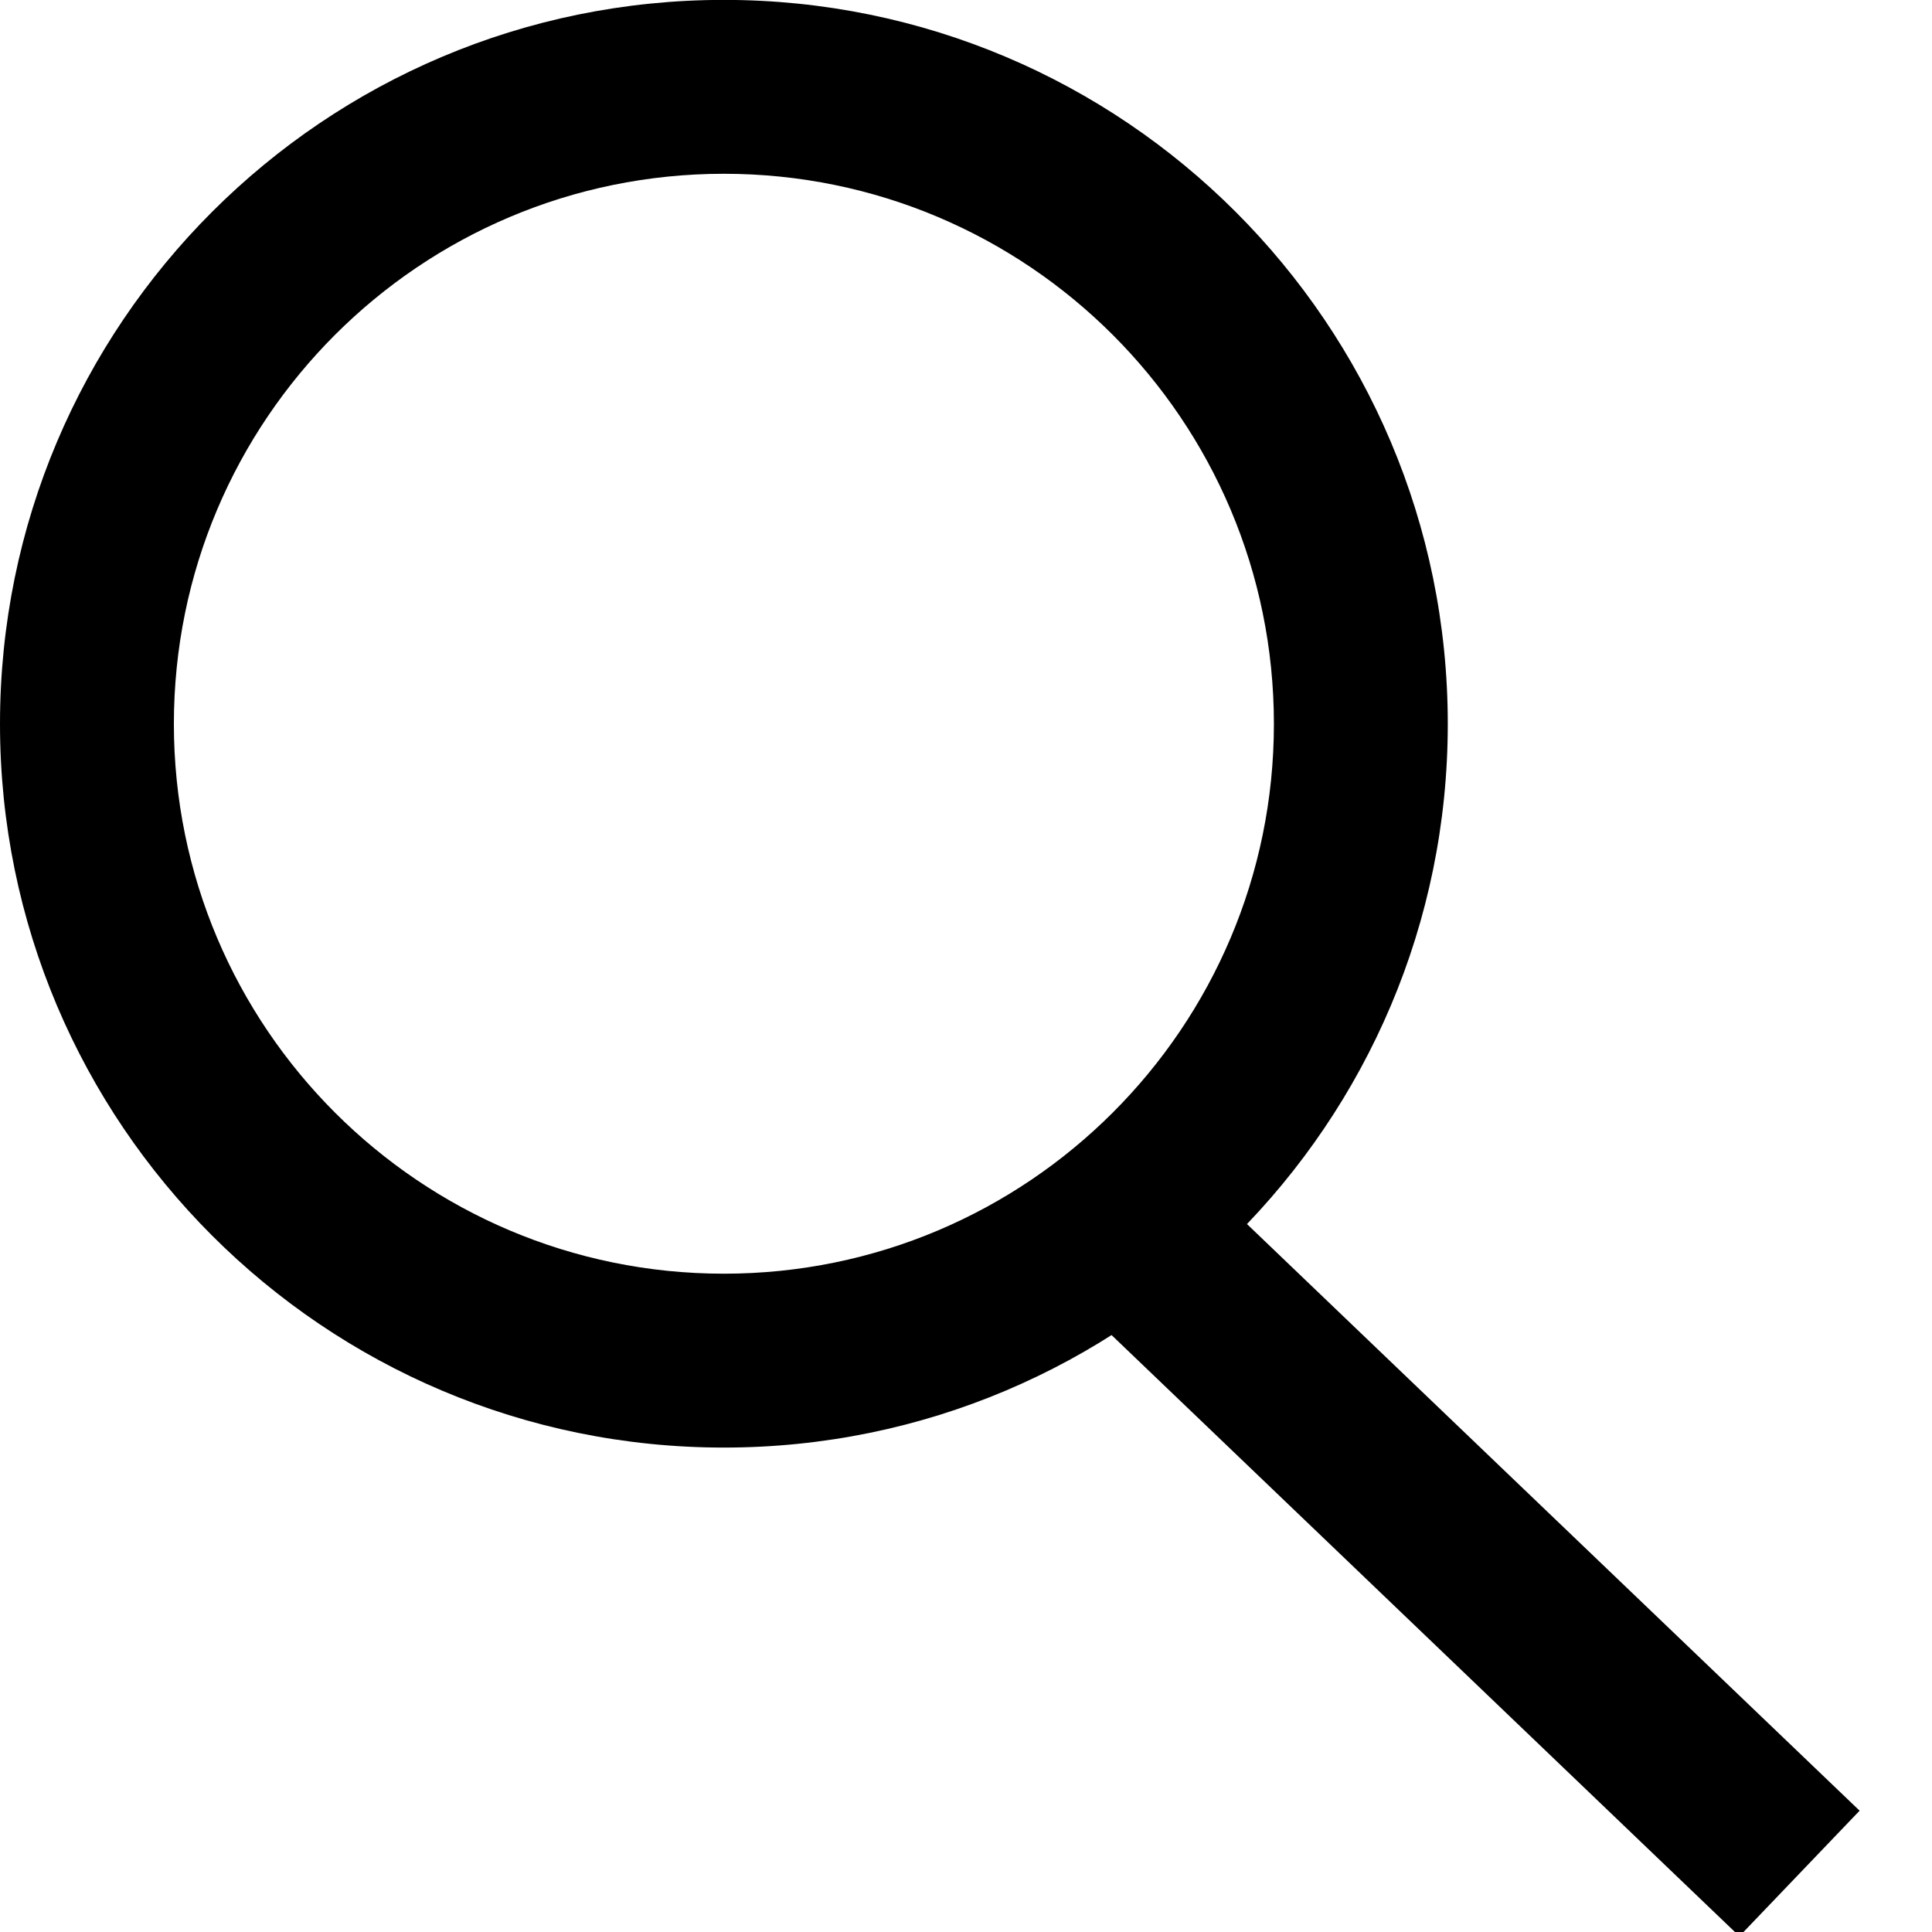
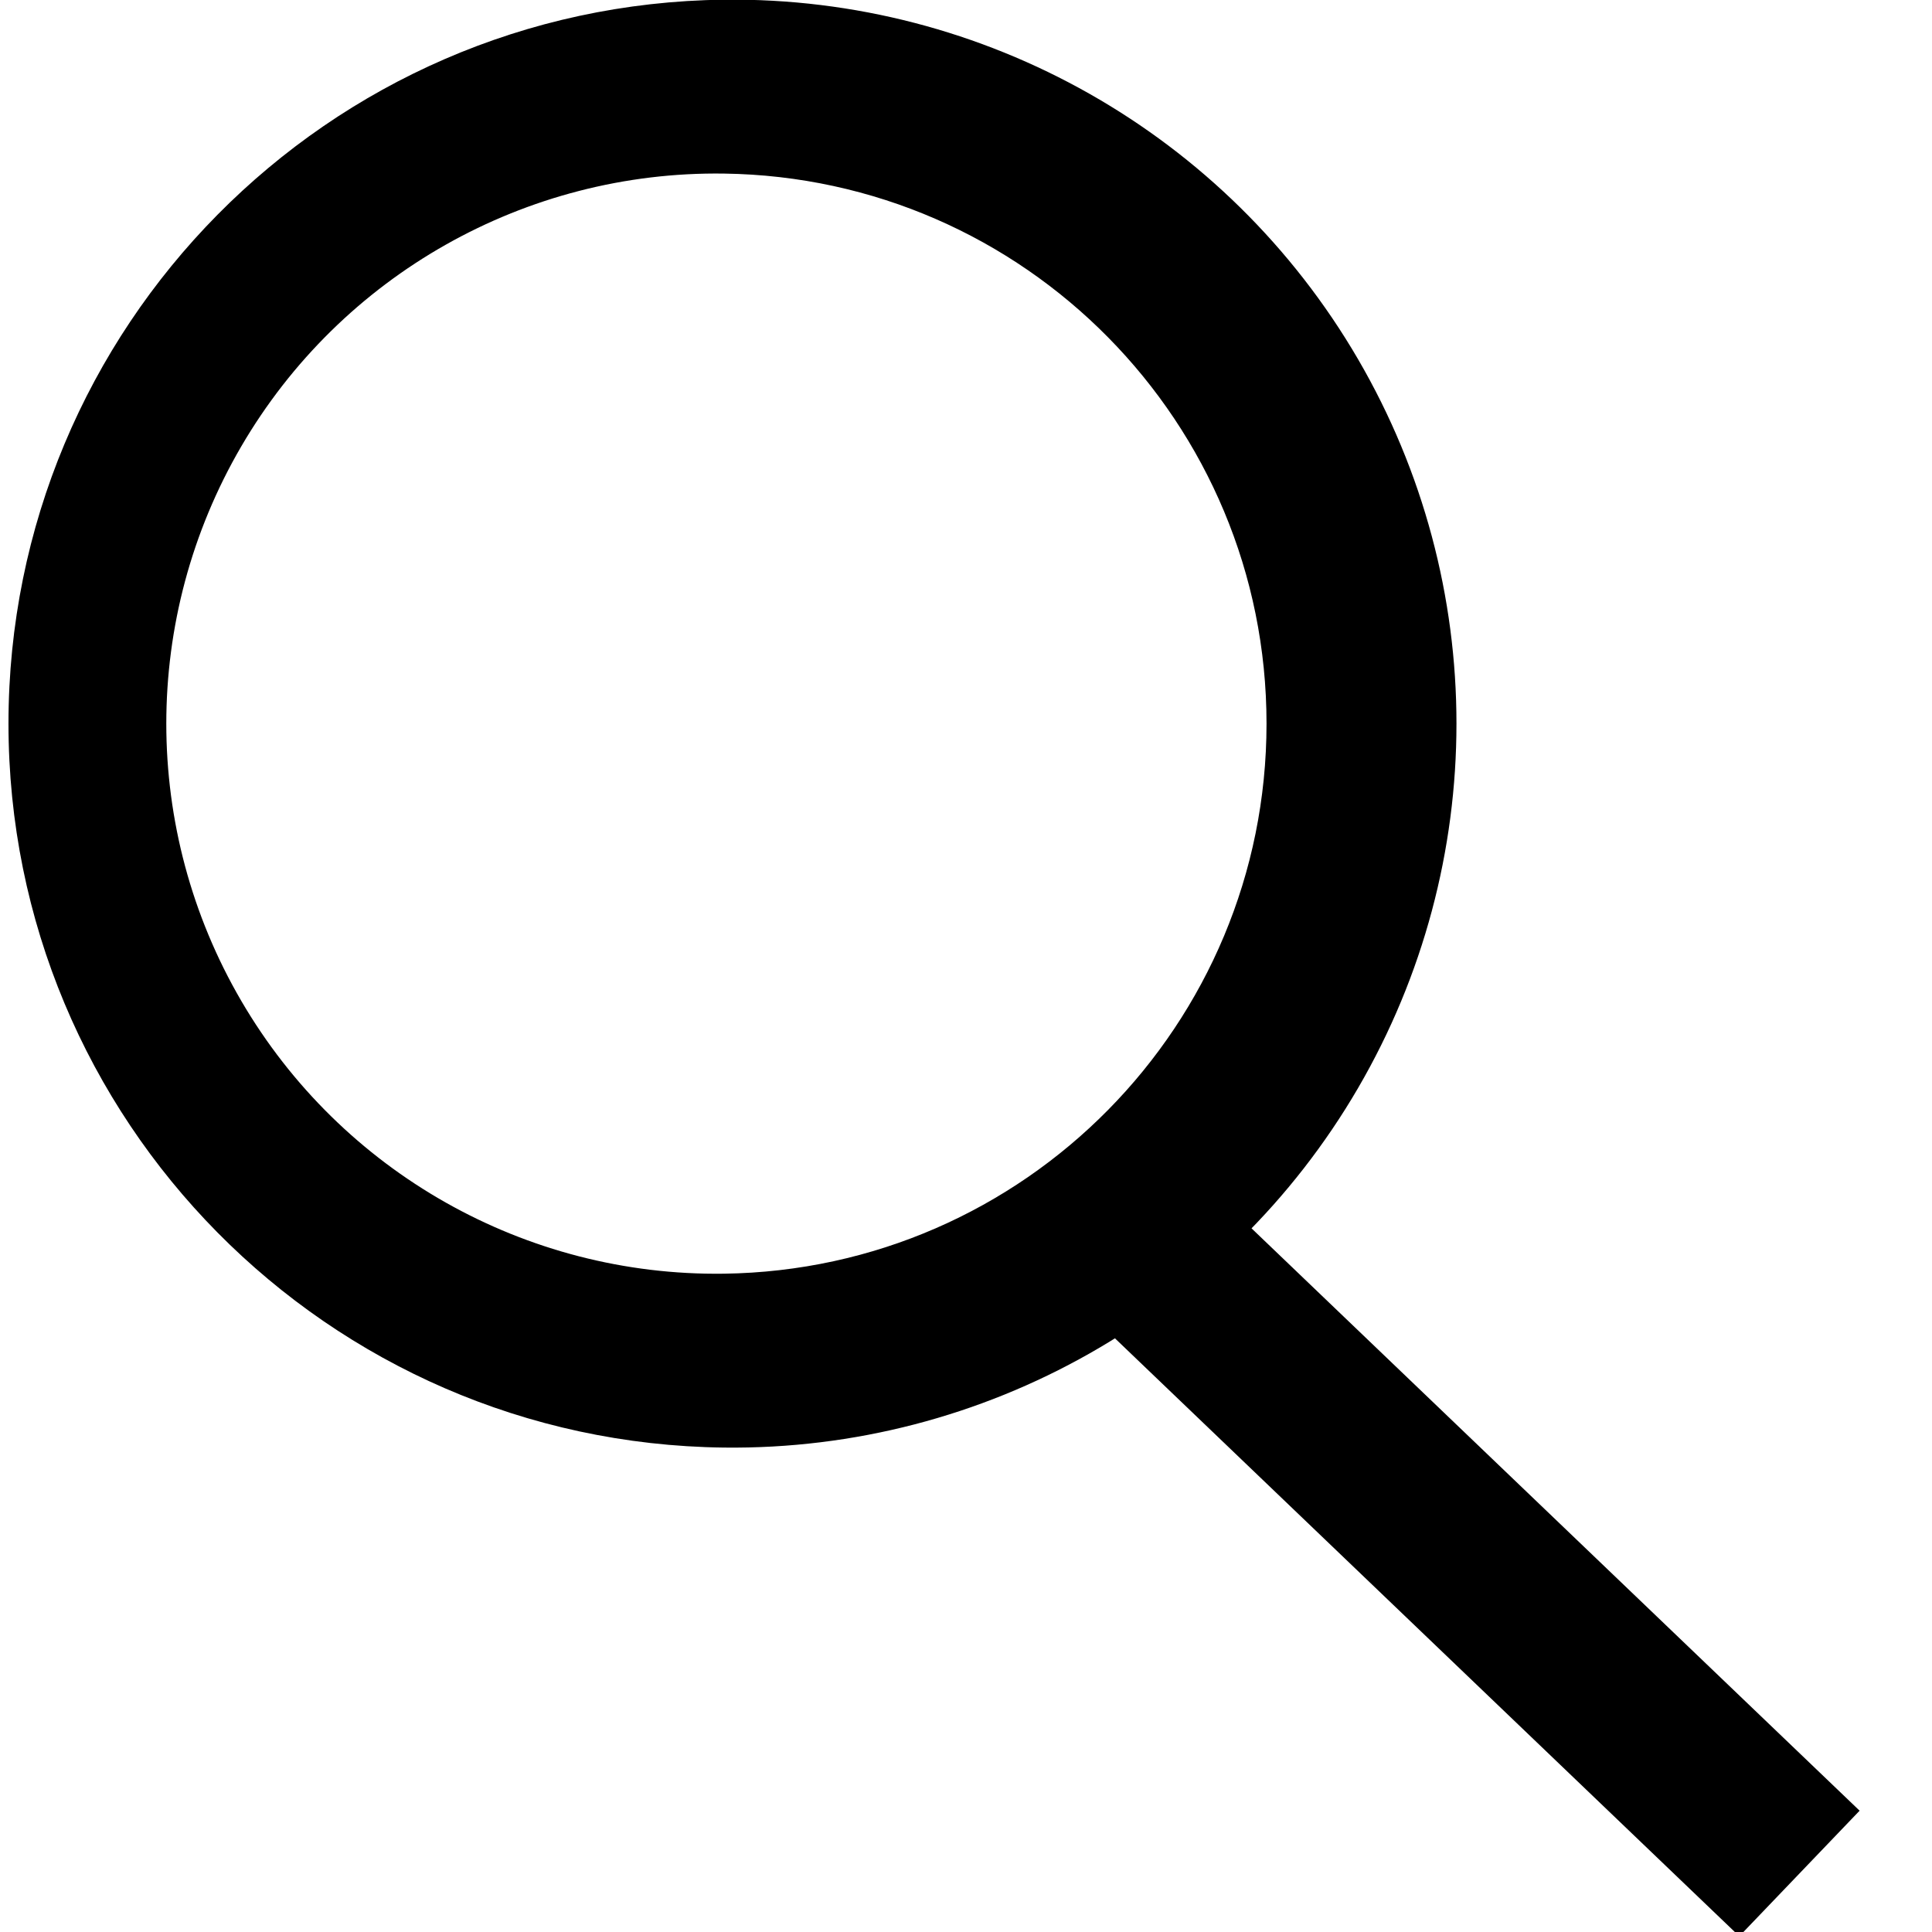
- <svg xmlns="http://www.w3.org/2000/svg" width="19px" height="19px" viewBox="0 0 19 19" version="1.1">
-   <defs />
-   <g transform="translate(0, -1)">
-     <path d="M7.119,15.236 C11.05,15.236 14.238,12.048 14.238,8.119 C14.238,4.186 11.05,0.999 7.119,0.999 C3.187,0.999 -0,4.186 -0,8.119 C-0,12.048 3.188,15.236 7.119,15.236 L7.119,15.236 Z M7.119,13.526 C4.132,13.526 1.71,11.104 1.71,8.119 C1.71,5.131 4.131,2.709 7.119,2.709 C10.106,2.709 12.528,5.131 12.528,8.119 C12.528,11.104 10.105,13.526 7.119,13.526 L7.119,13.526 Z" />
-     <polygon points="10.485 13.702 17.106 20.042 18.288 18.807 11.667 12.467" />
-   </g>
+ <svg xmlns="http://www.w3.org/2000/svg" width="19" height="19" viewBox="0 0 19 19">
+   <path d="M7.119 14.236a7.12 7.12 0 1 0 0-14.239 7.12 7.12 0 0 0 0 14.239zm0-1.71a5.41 5.41 0 1 1 0-10.819 5.41 5.41 0 0 1 0 10.819z" />
+   <path d="M10.485 12.702l6.62 6.34 1.183-1.235-6.62-6.34z" />
</svg>
